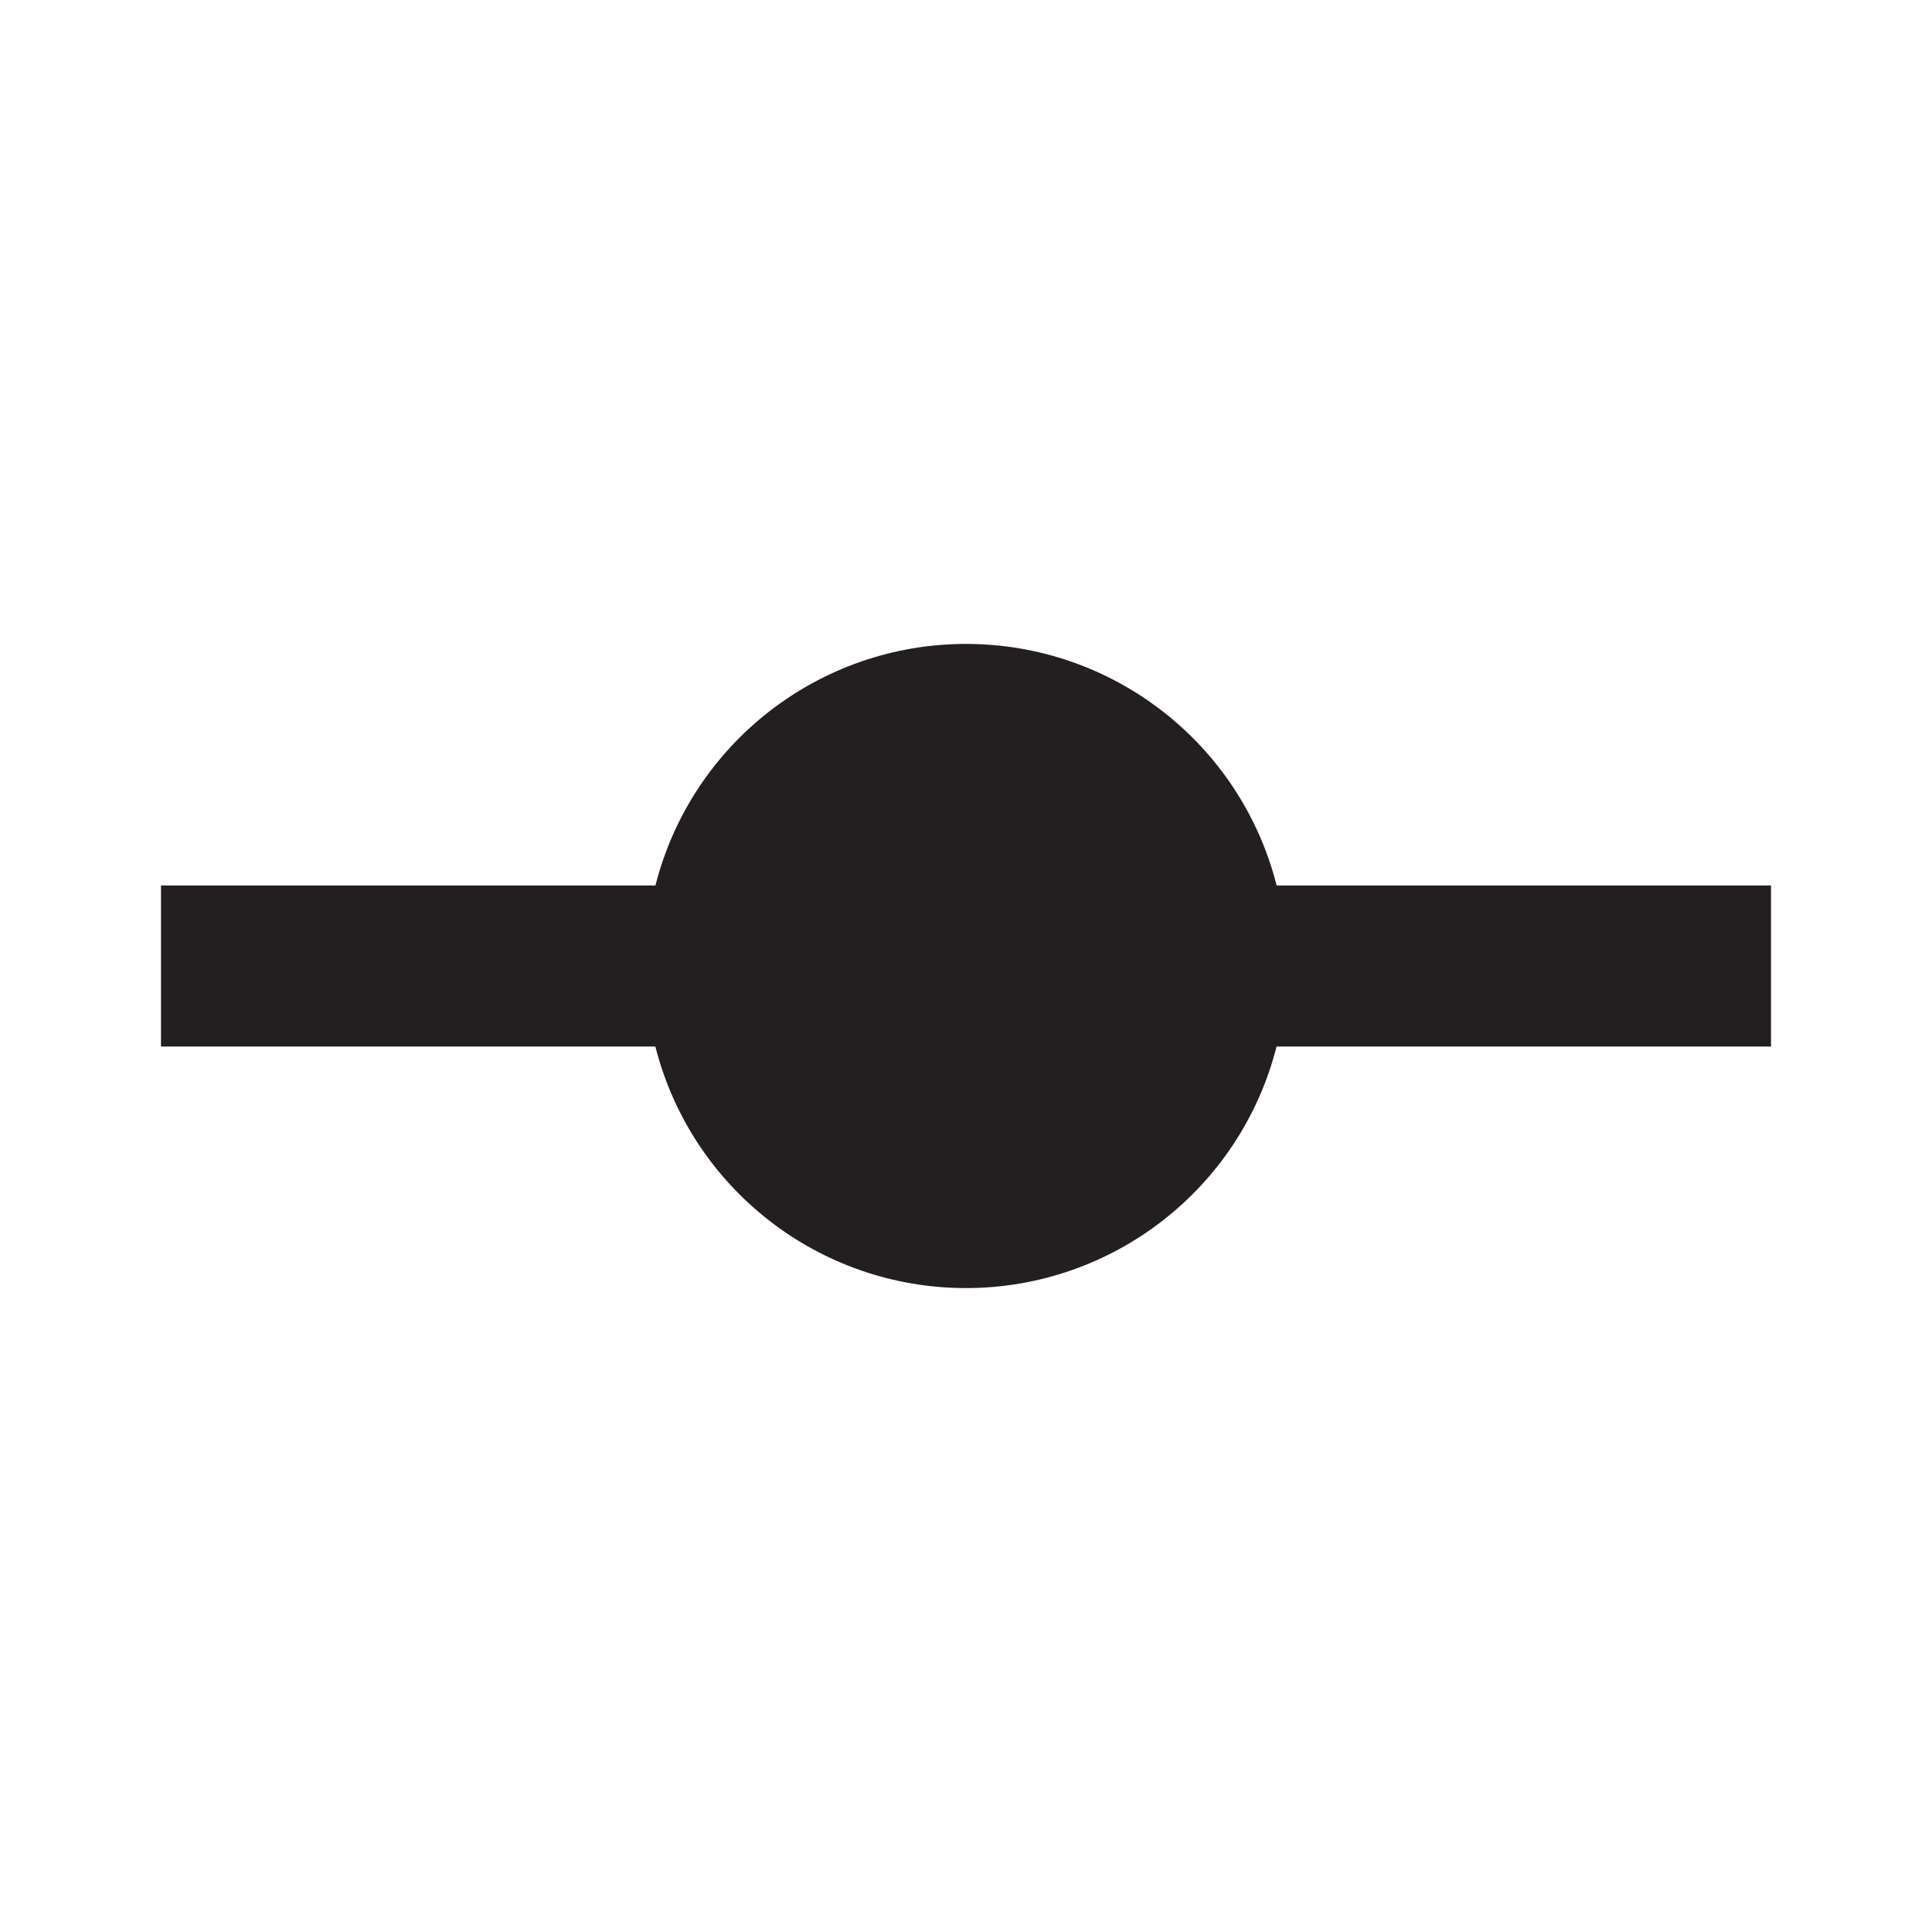
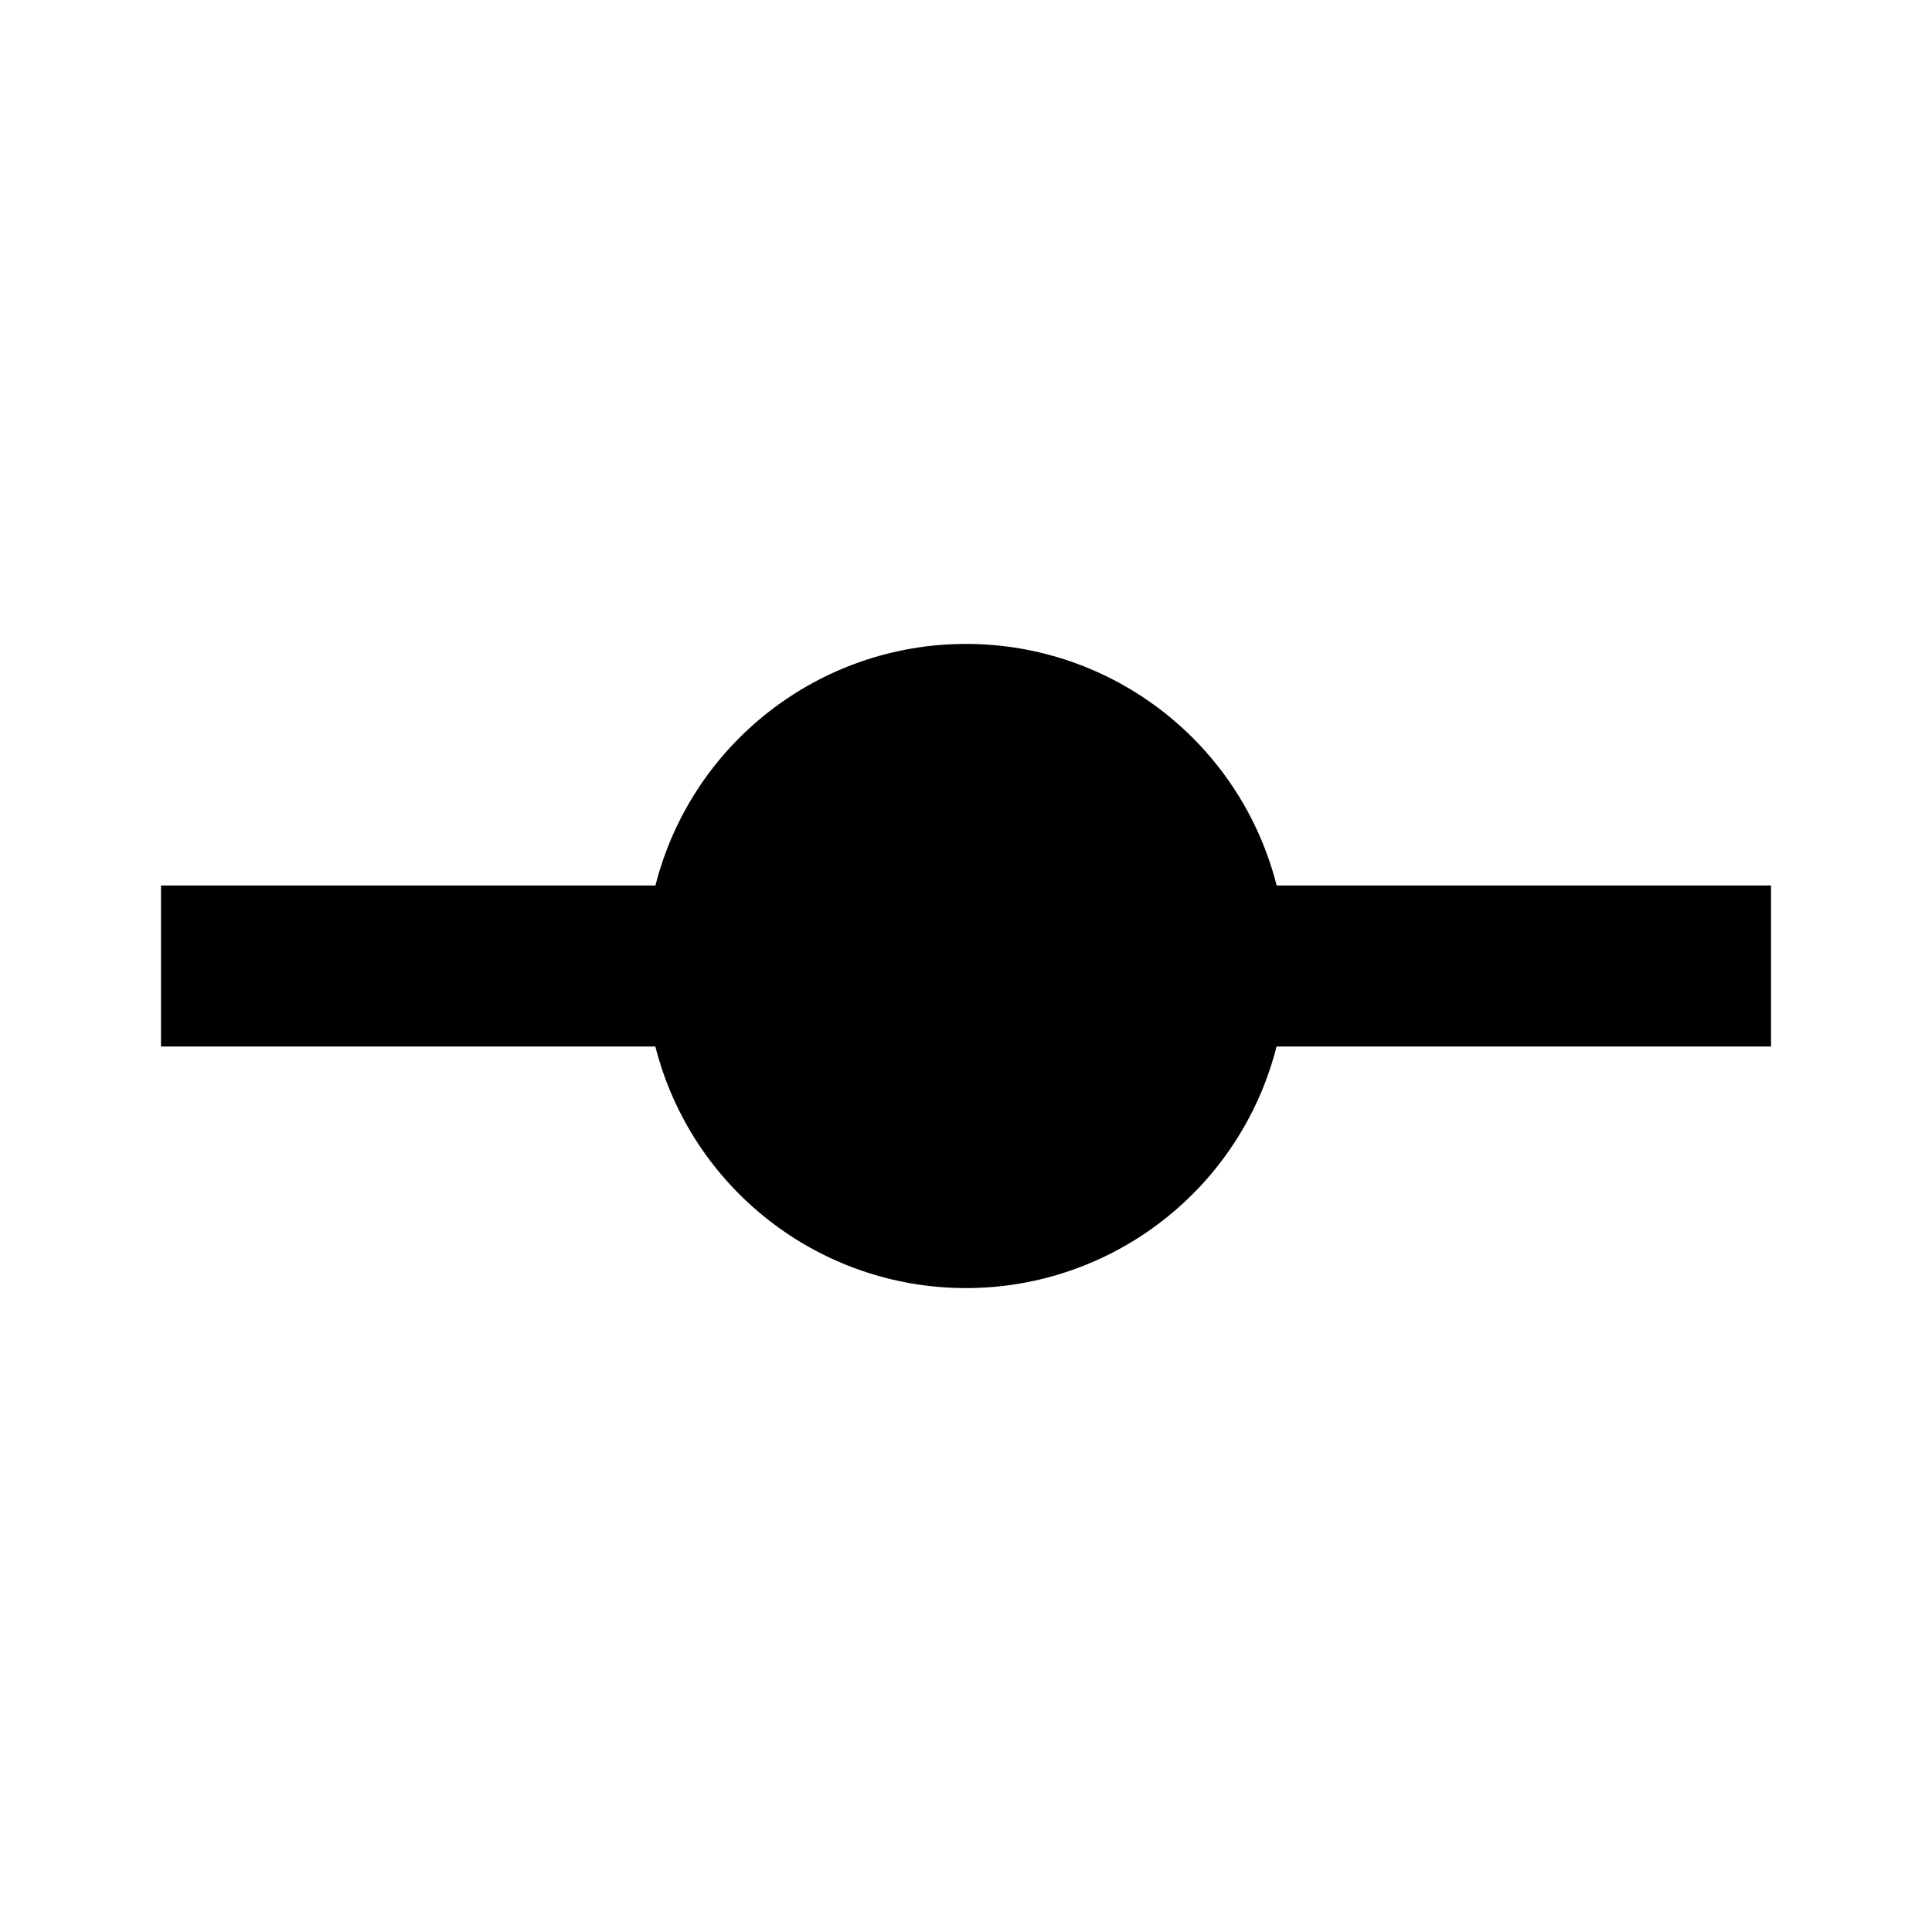
<svg xmlns="http://www.w3.org/2000/svg" viewBox="0 0 24 24">
-   <defs>
-     <style>.cls-1{fill:#231f20;}</style>
-   </defs>
  <g id="EOS_Icon" data-name="EOS Icon">
-     <path class="cls-1" d="M22,11H15.859a3.981,3.981,0,0,0-7.717,0H2v2H8.141a3.981,3.981,0,0,0,7.717,0H22Z" />
+     <path d="M22,11H15.859a3.981,3.981,0,0,0-7.717,0H2v2H8.141a3.981,3.981,0,0,0,7.717,0H22Z" />
  </g>
</svg>
